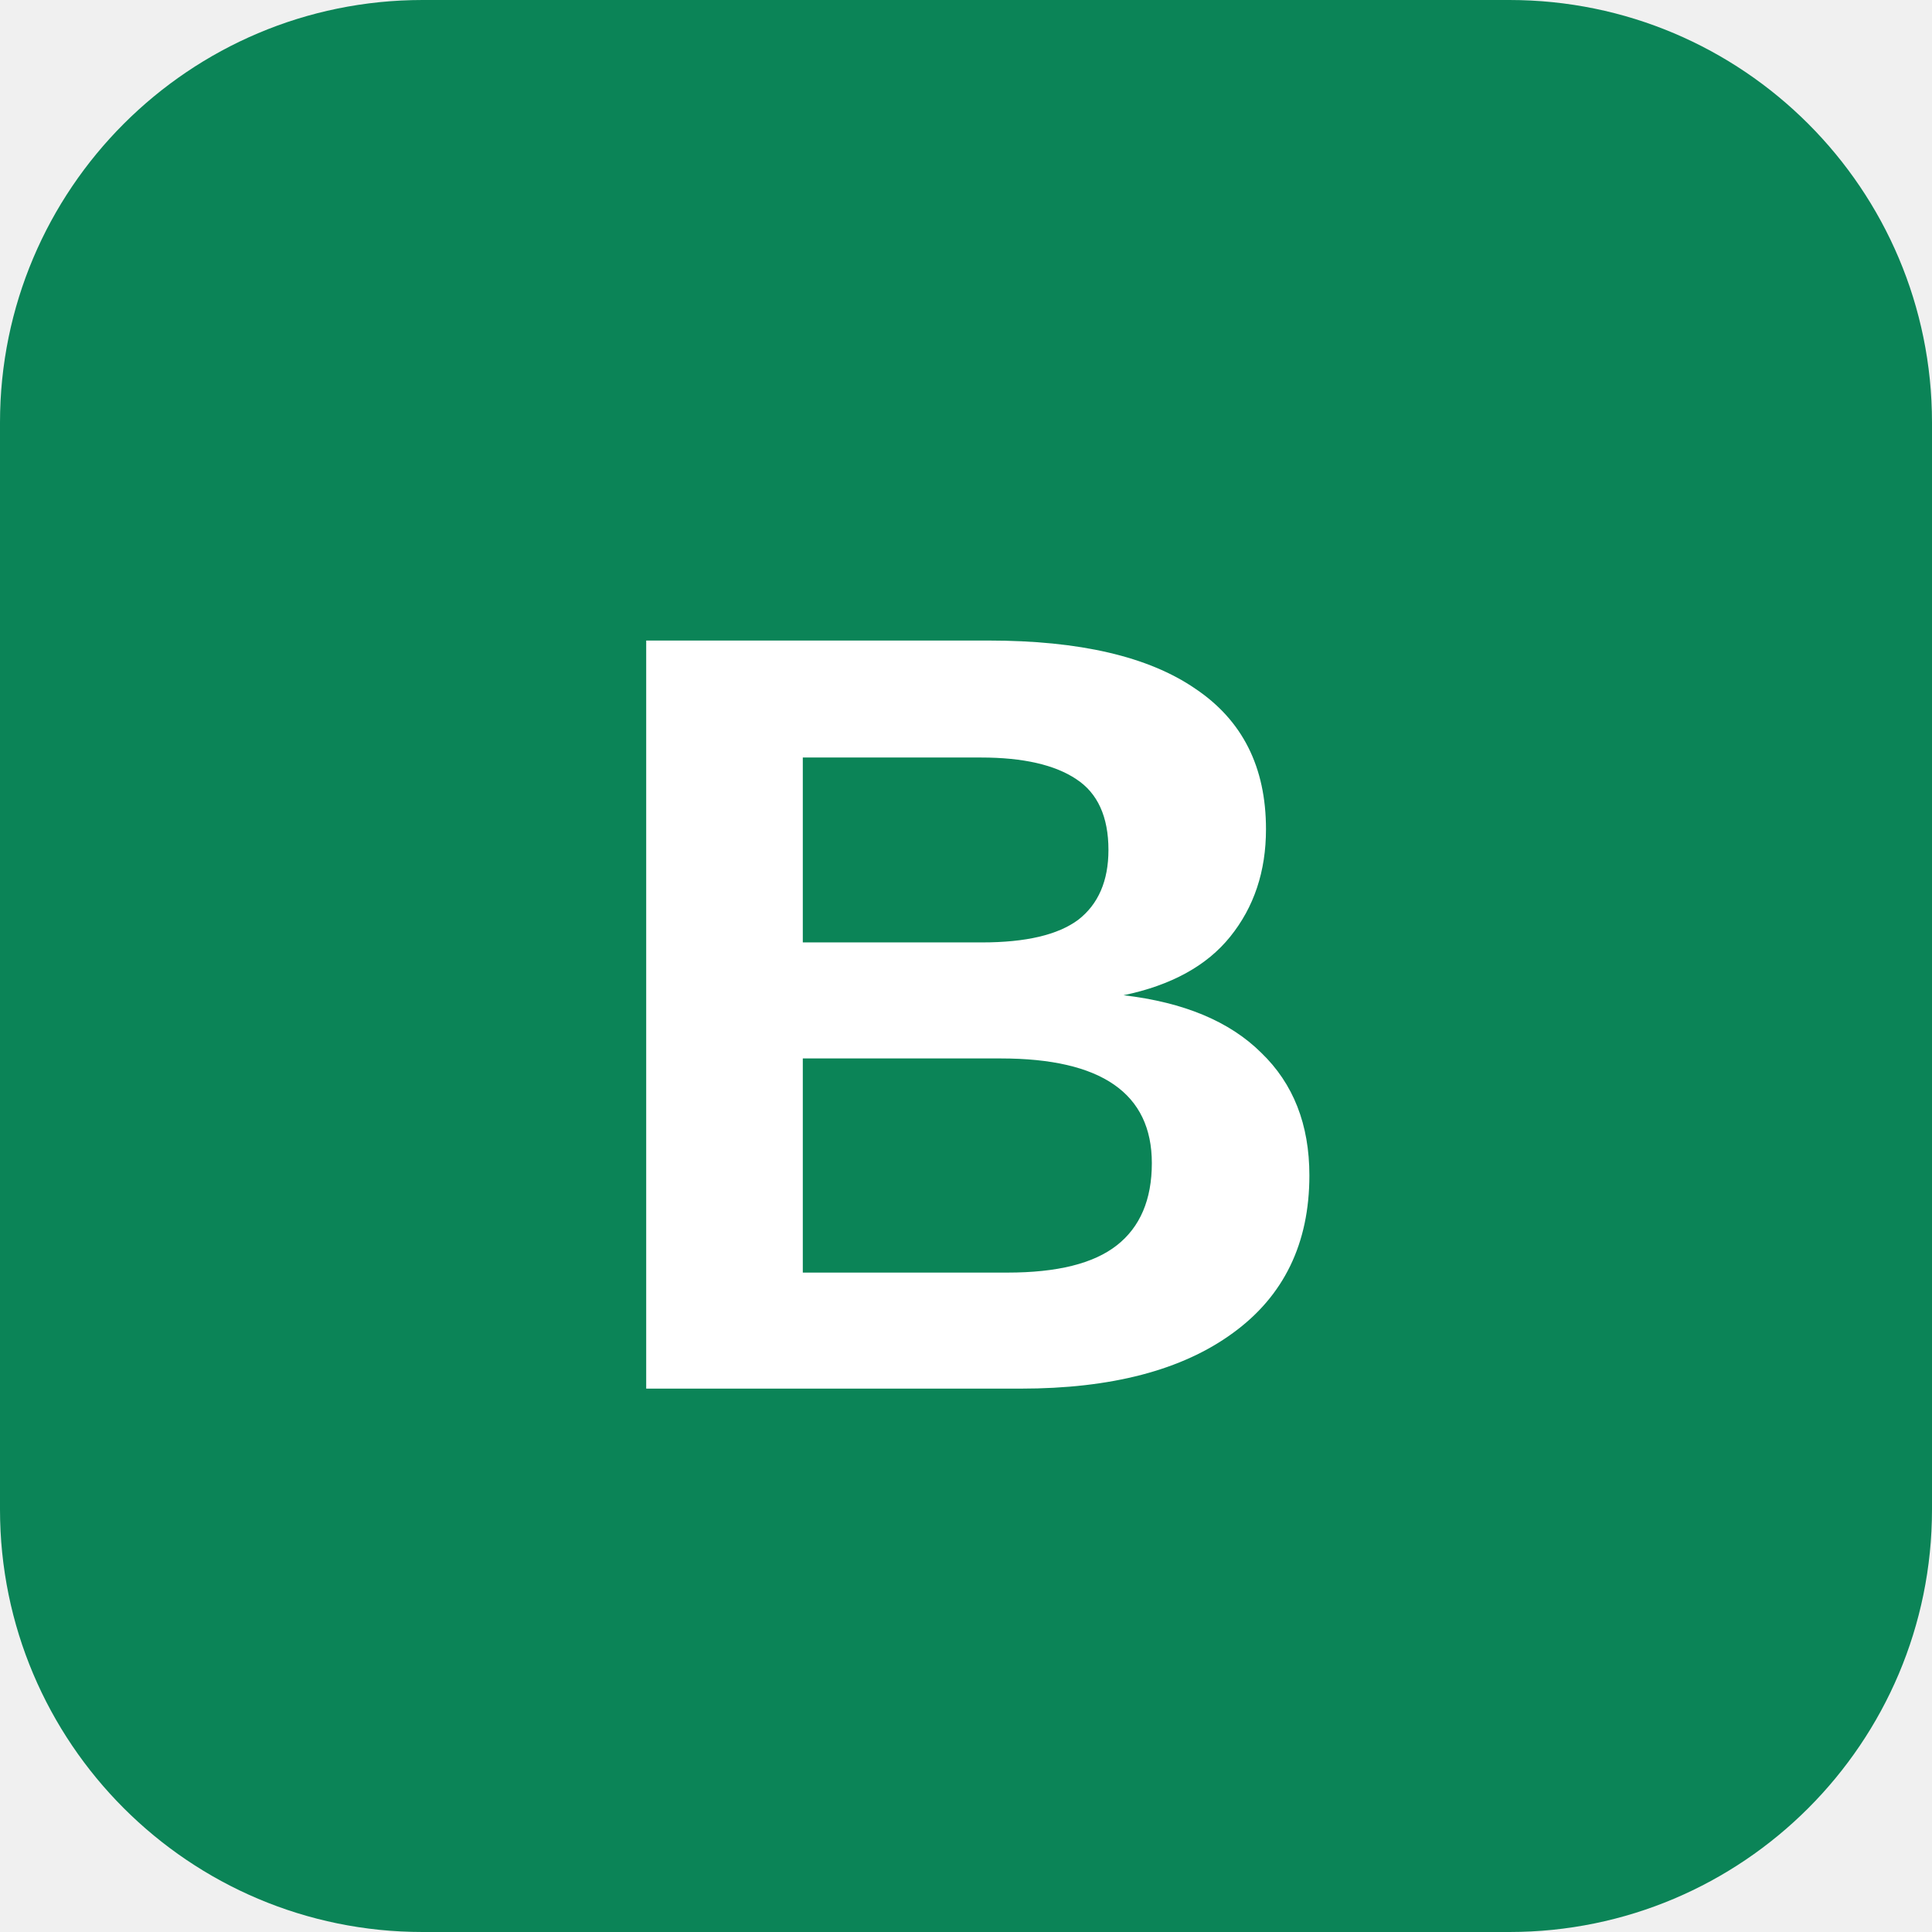
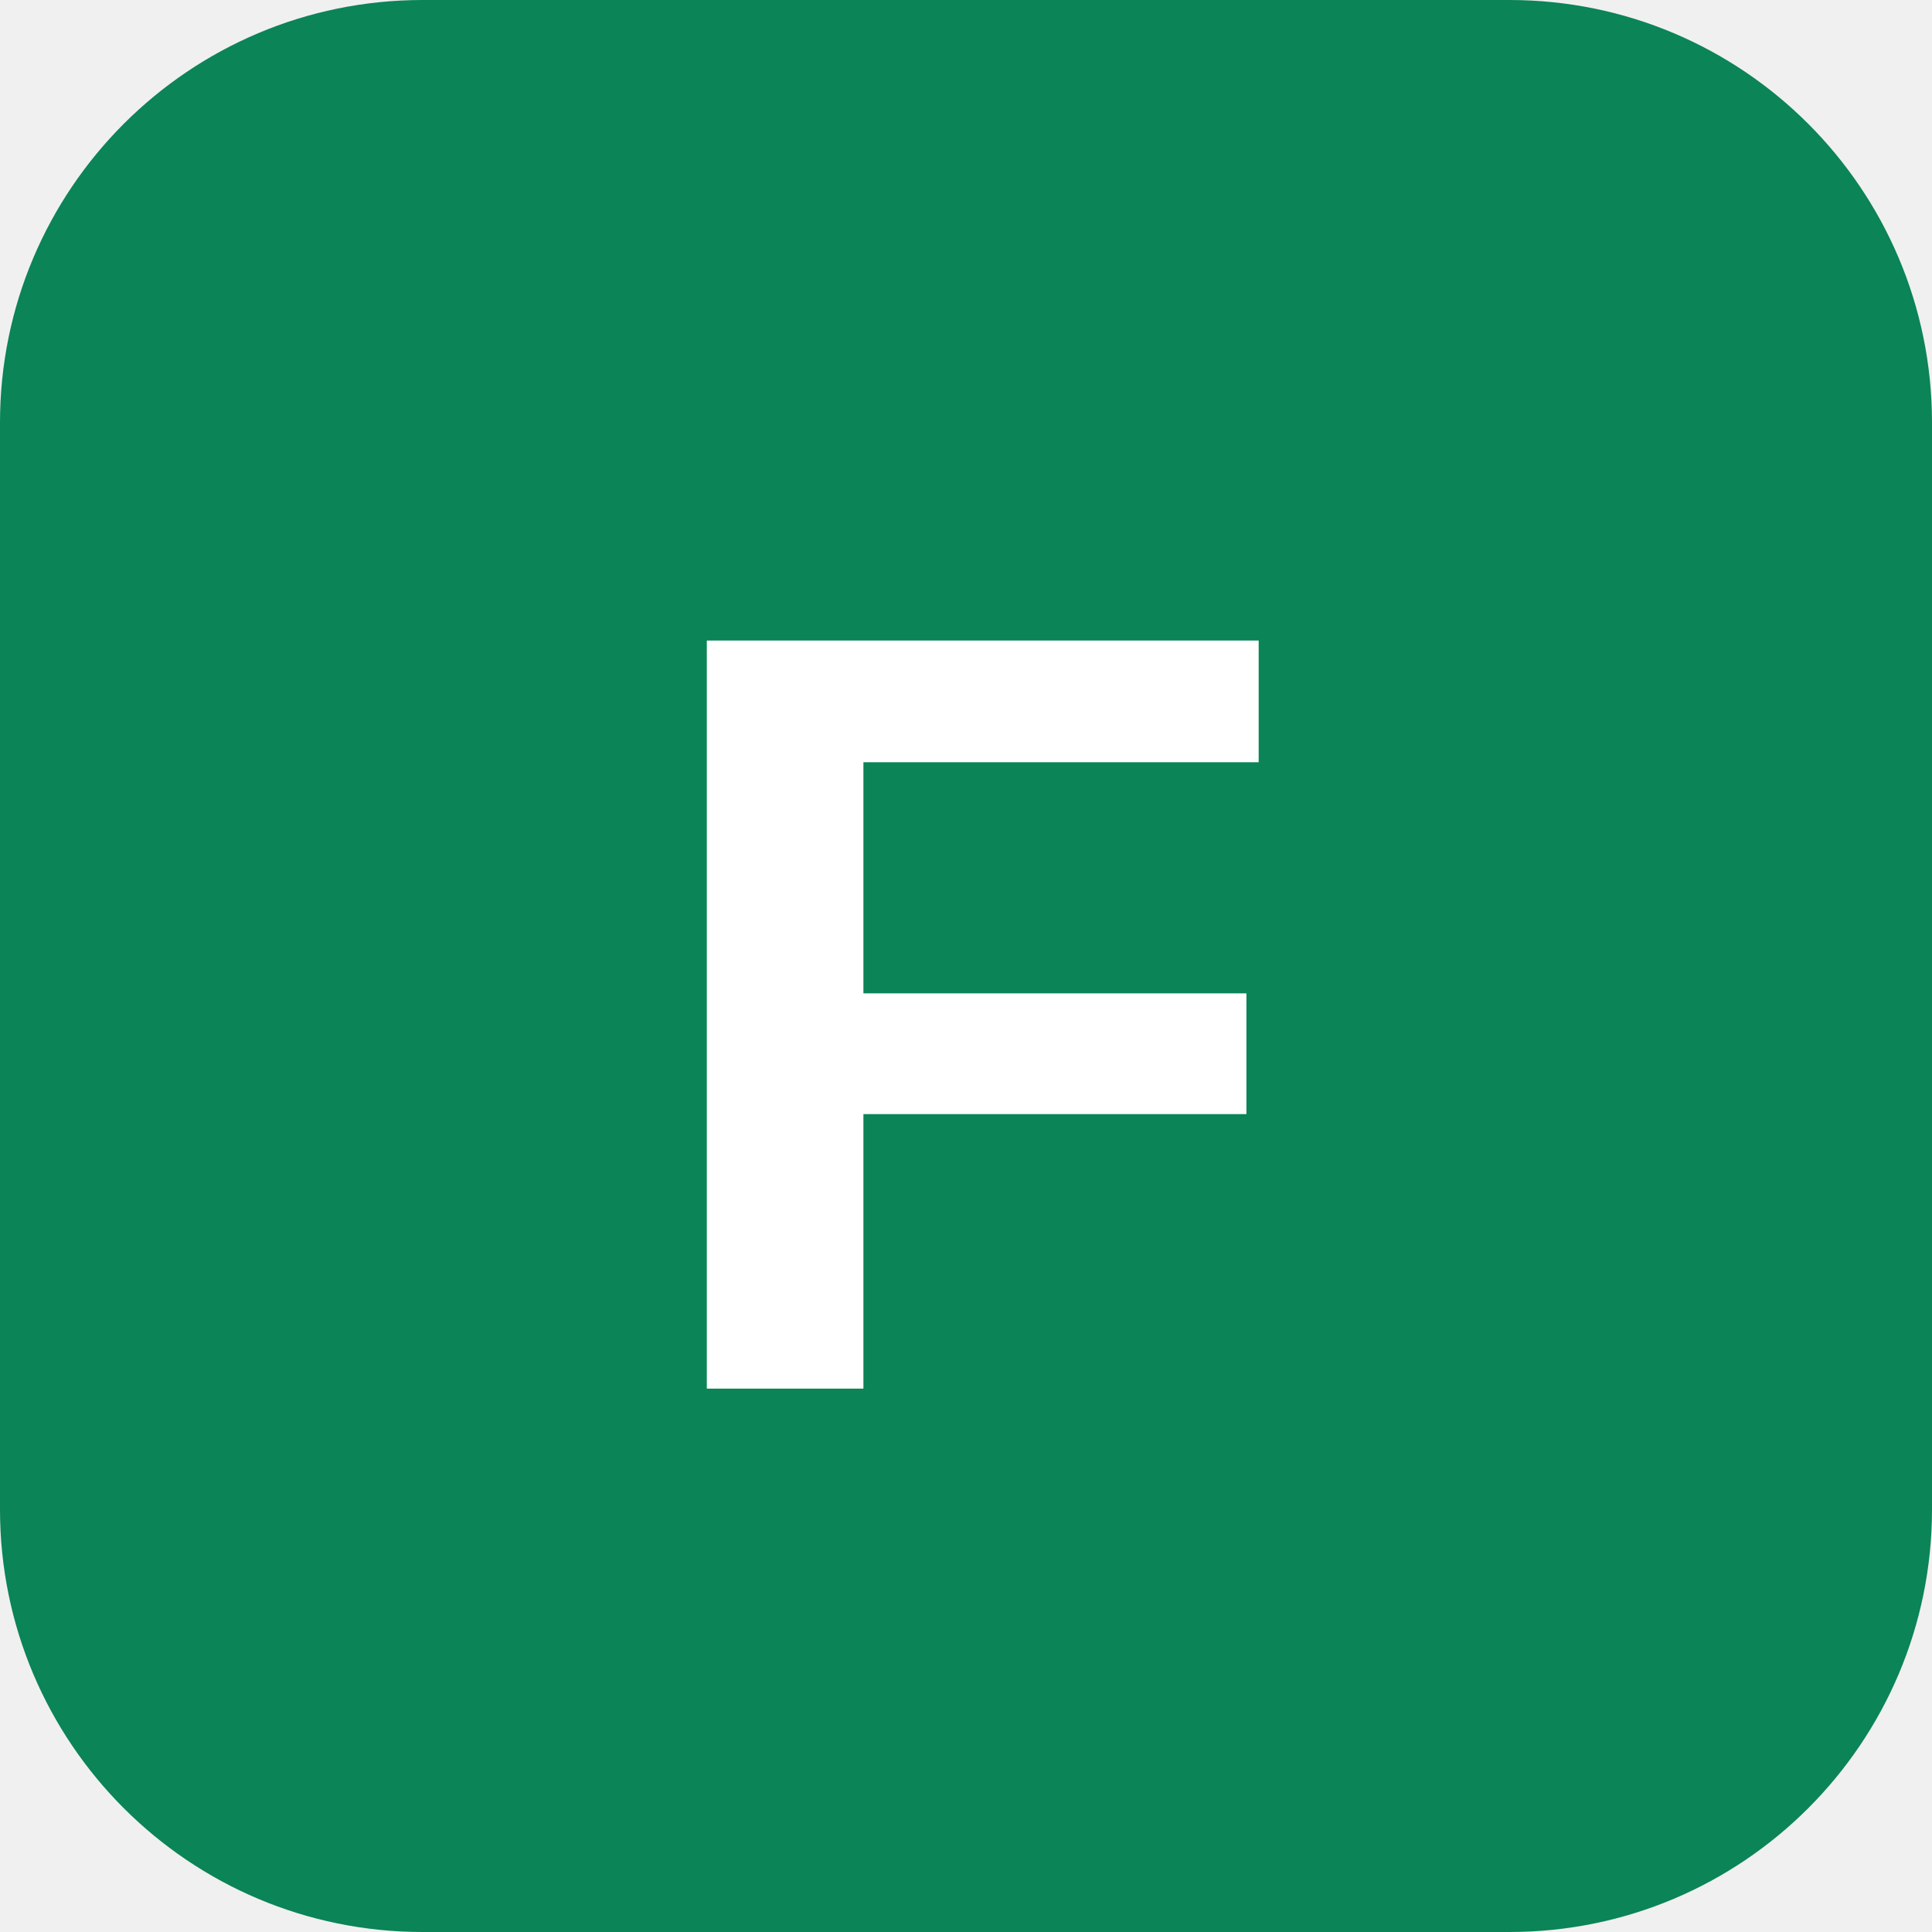
<svg xmlns="http://www.w3.org/2000/svg" viewBox="0 0 32 32">
  <rect width="32" height="32" rx="7" fill="#0b8457" />
-   <text x="16" y="23" font-family="Arial,sans-serif" font-size="18" font-weight="700" fill="#fff" text-anchor="middle">B</text>
+   <text x="16" y="23" font-family="Arial,sans-serif" font-size="18" font-weight="700" fill="#fff" text-anchor="middle">F</text>
</svg>
